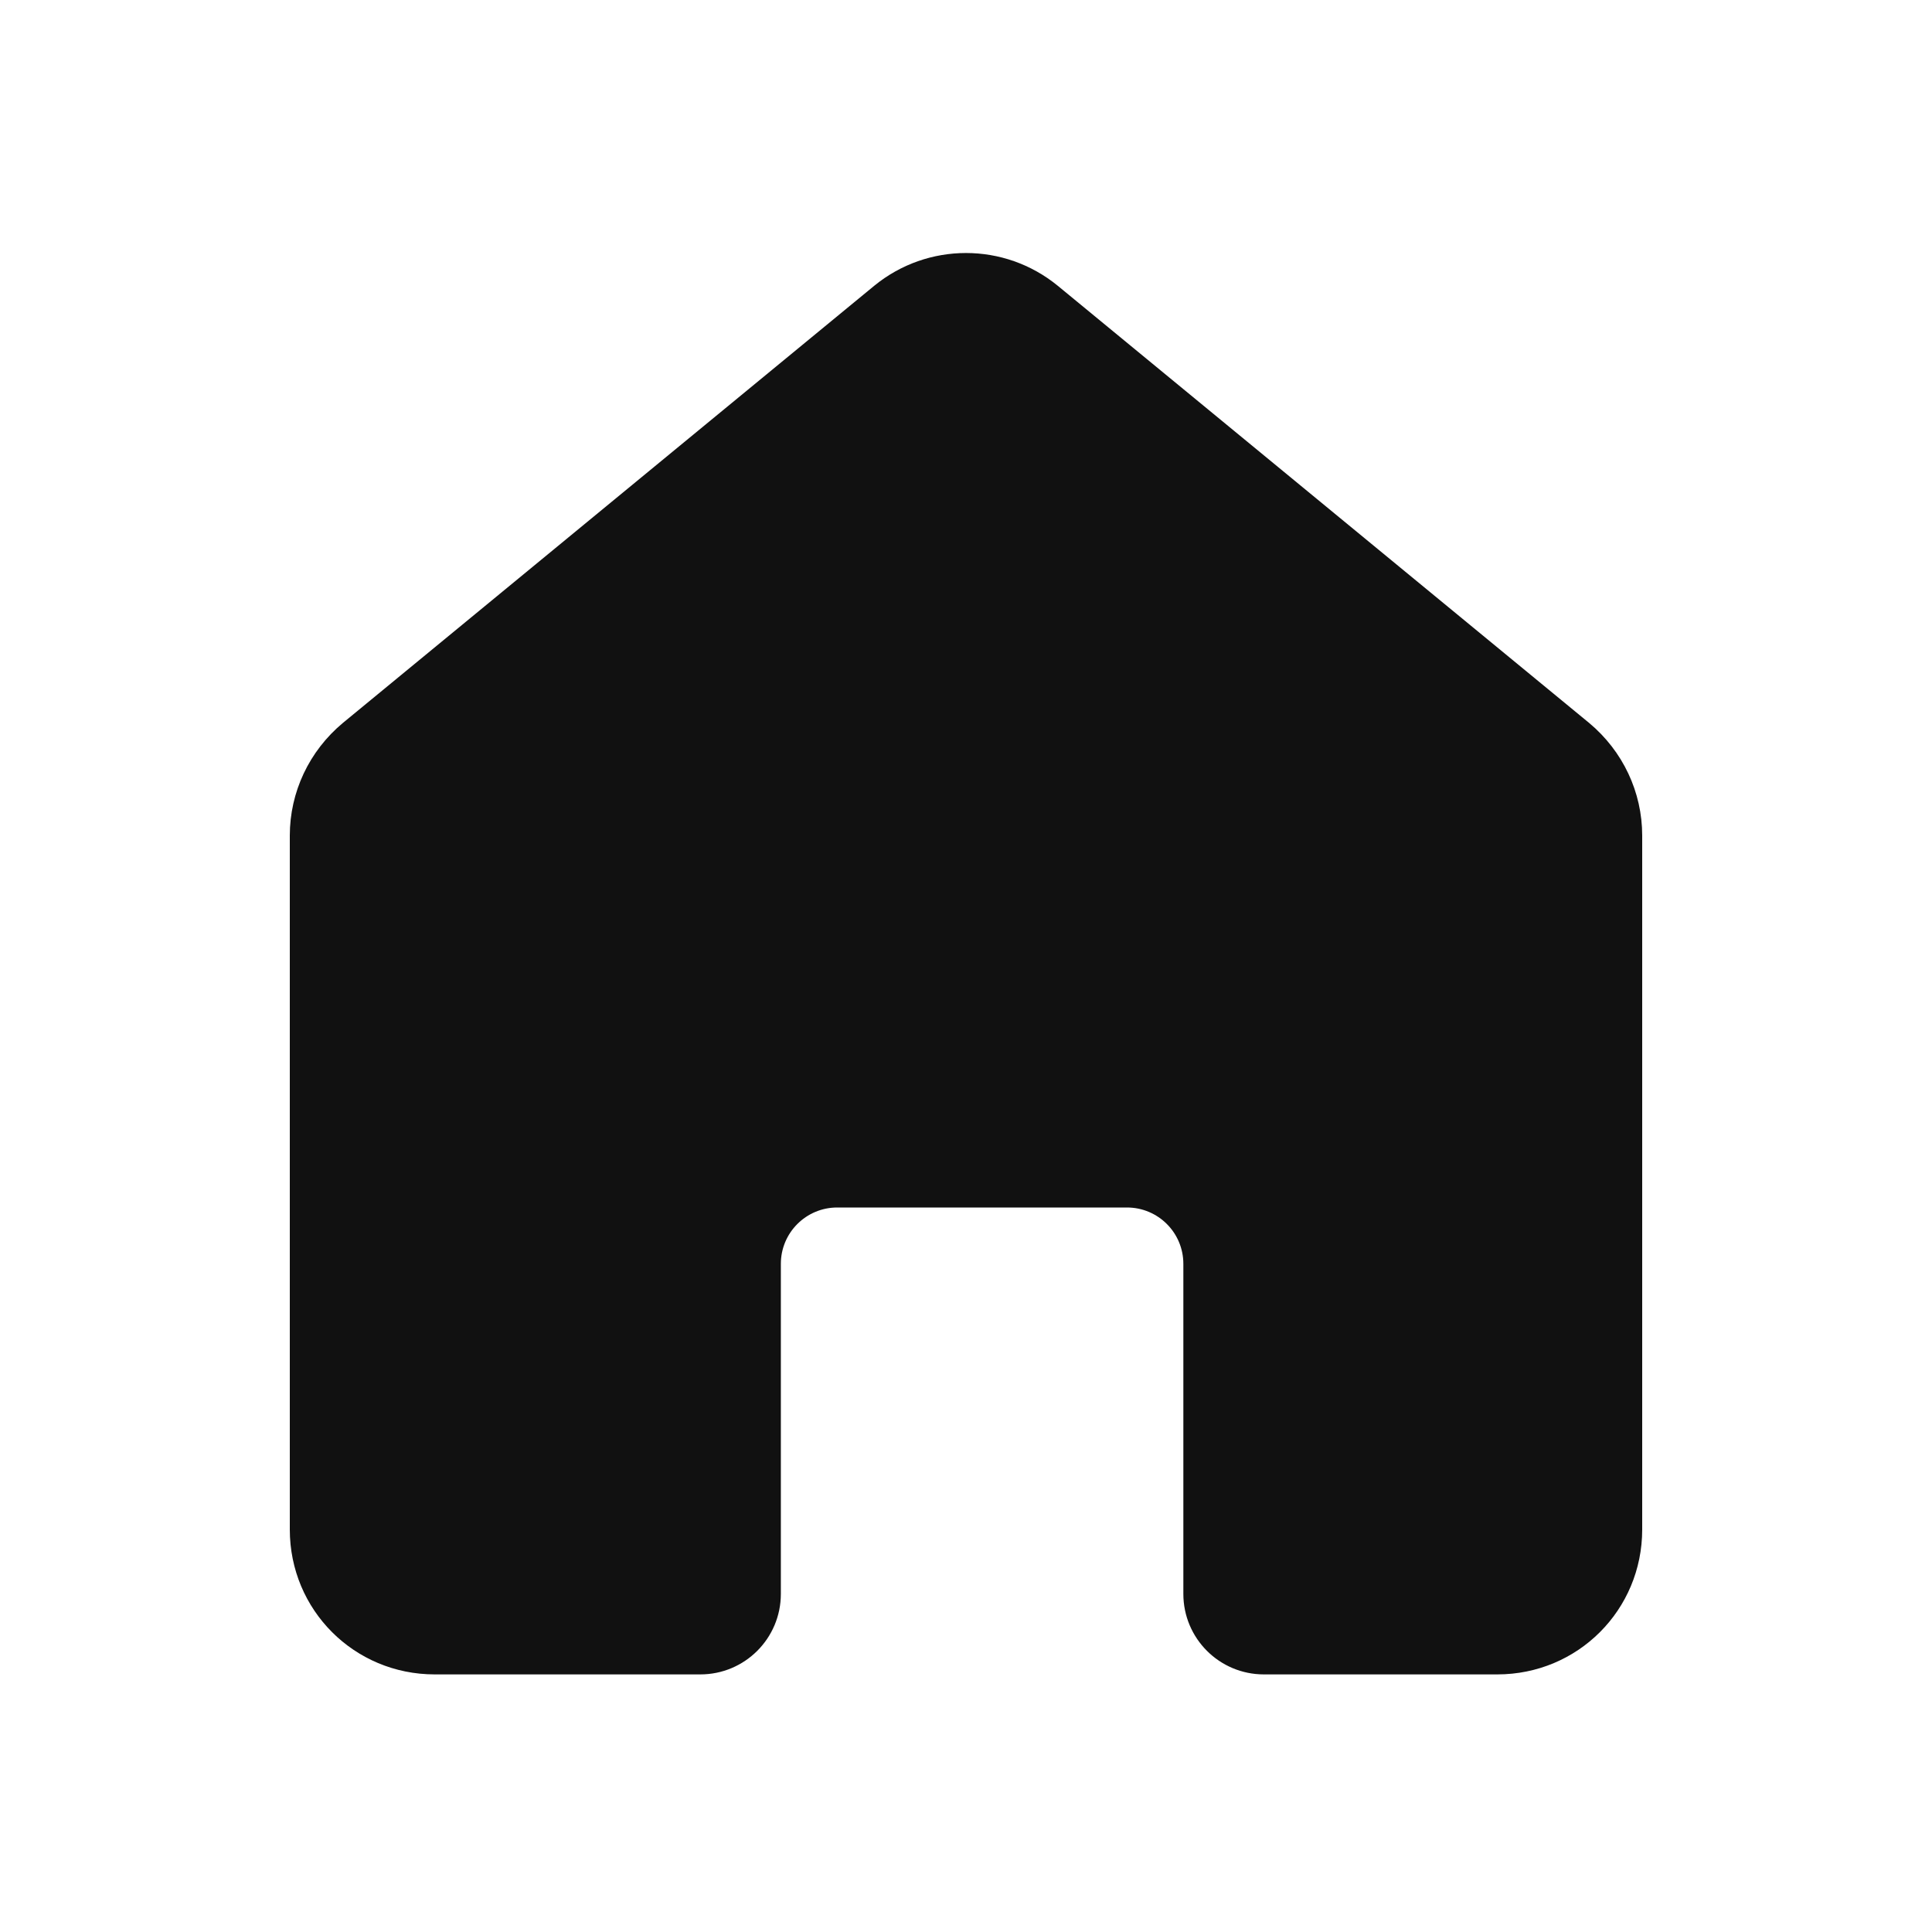
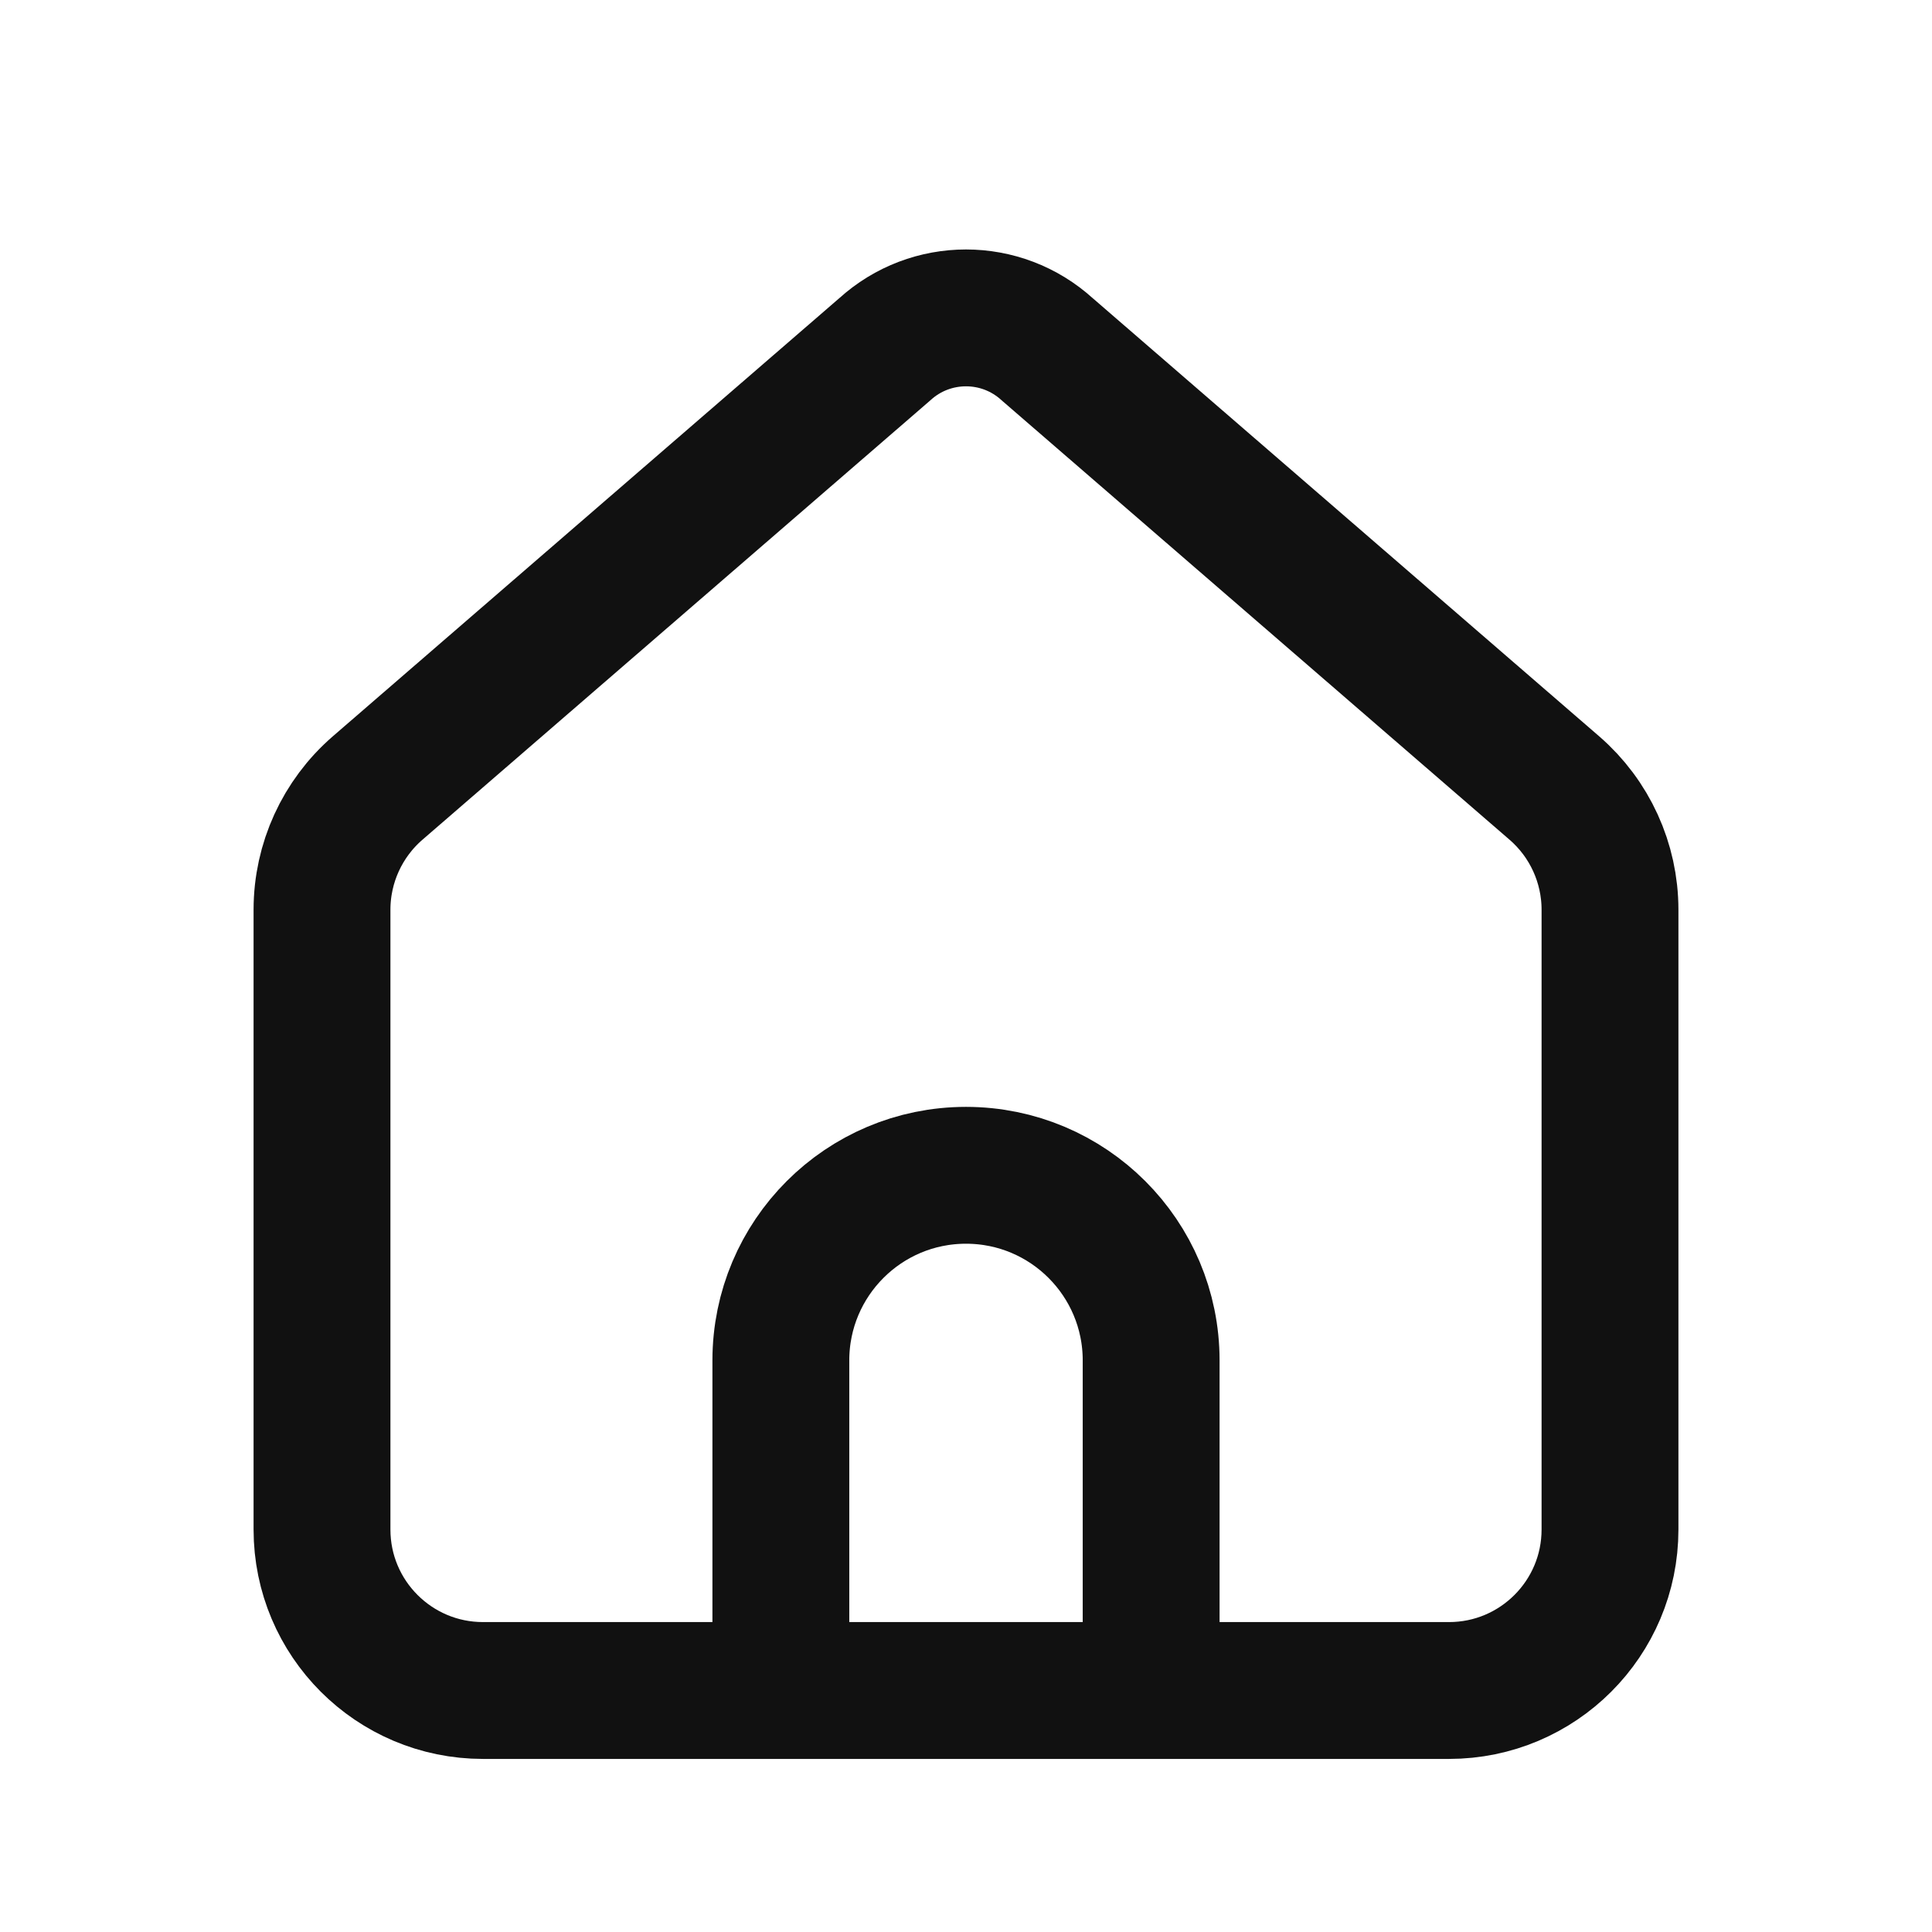
- <svg xmlns="http://www.w3.org/2000/svg" viewBox="0 0 24 24" fill="#111">
-   <path d="M10.86 3.55a1.8 1.8 0 0 1 2.28 0l6.6 5.43c.42.35.66.86.66 1.4V19c0 1-.8 1.8-1.8 1.8h-2.9a1 1 0 0 1-1-1v-4.1a.7.7 0 0 0-.7-.7h-3.6a.7.7 0 0 0-.7.7V19.8a1 1 0 0 1-1 1H5.4c-1 0-1.8-.8-1.8-1.8v-8.62c0-.54.24-1.05.66-1.4l6.6-5.43Z" />
+ <svg xmlns="http://www.w3.org/2000/svg" viewBox="0 0 24 24">
+   <path fill="none" stroke="#111" stroke-width="1.7" stroke-linecap="round" stroke-linejoin="round" d="M4 11.3a2 2 0 0 1 .69-1.51l6.3-5.45a1.5 1.5 0 0 1 2.02 0l6.3 5.45A2 2 0 0 1 20 11.3V19a2 2 0 0 1-2 2H6a2 2 0 0 1-2-2z" />
+   <path fill="none" stroke="#111" stroke-width="1.7" stroke-linecap="round" stroke-linejoin="round" d="M9.7 21v-4.1a2.3 2.3 0 0 1 4.6 0V21" />
</svg>
